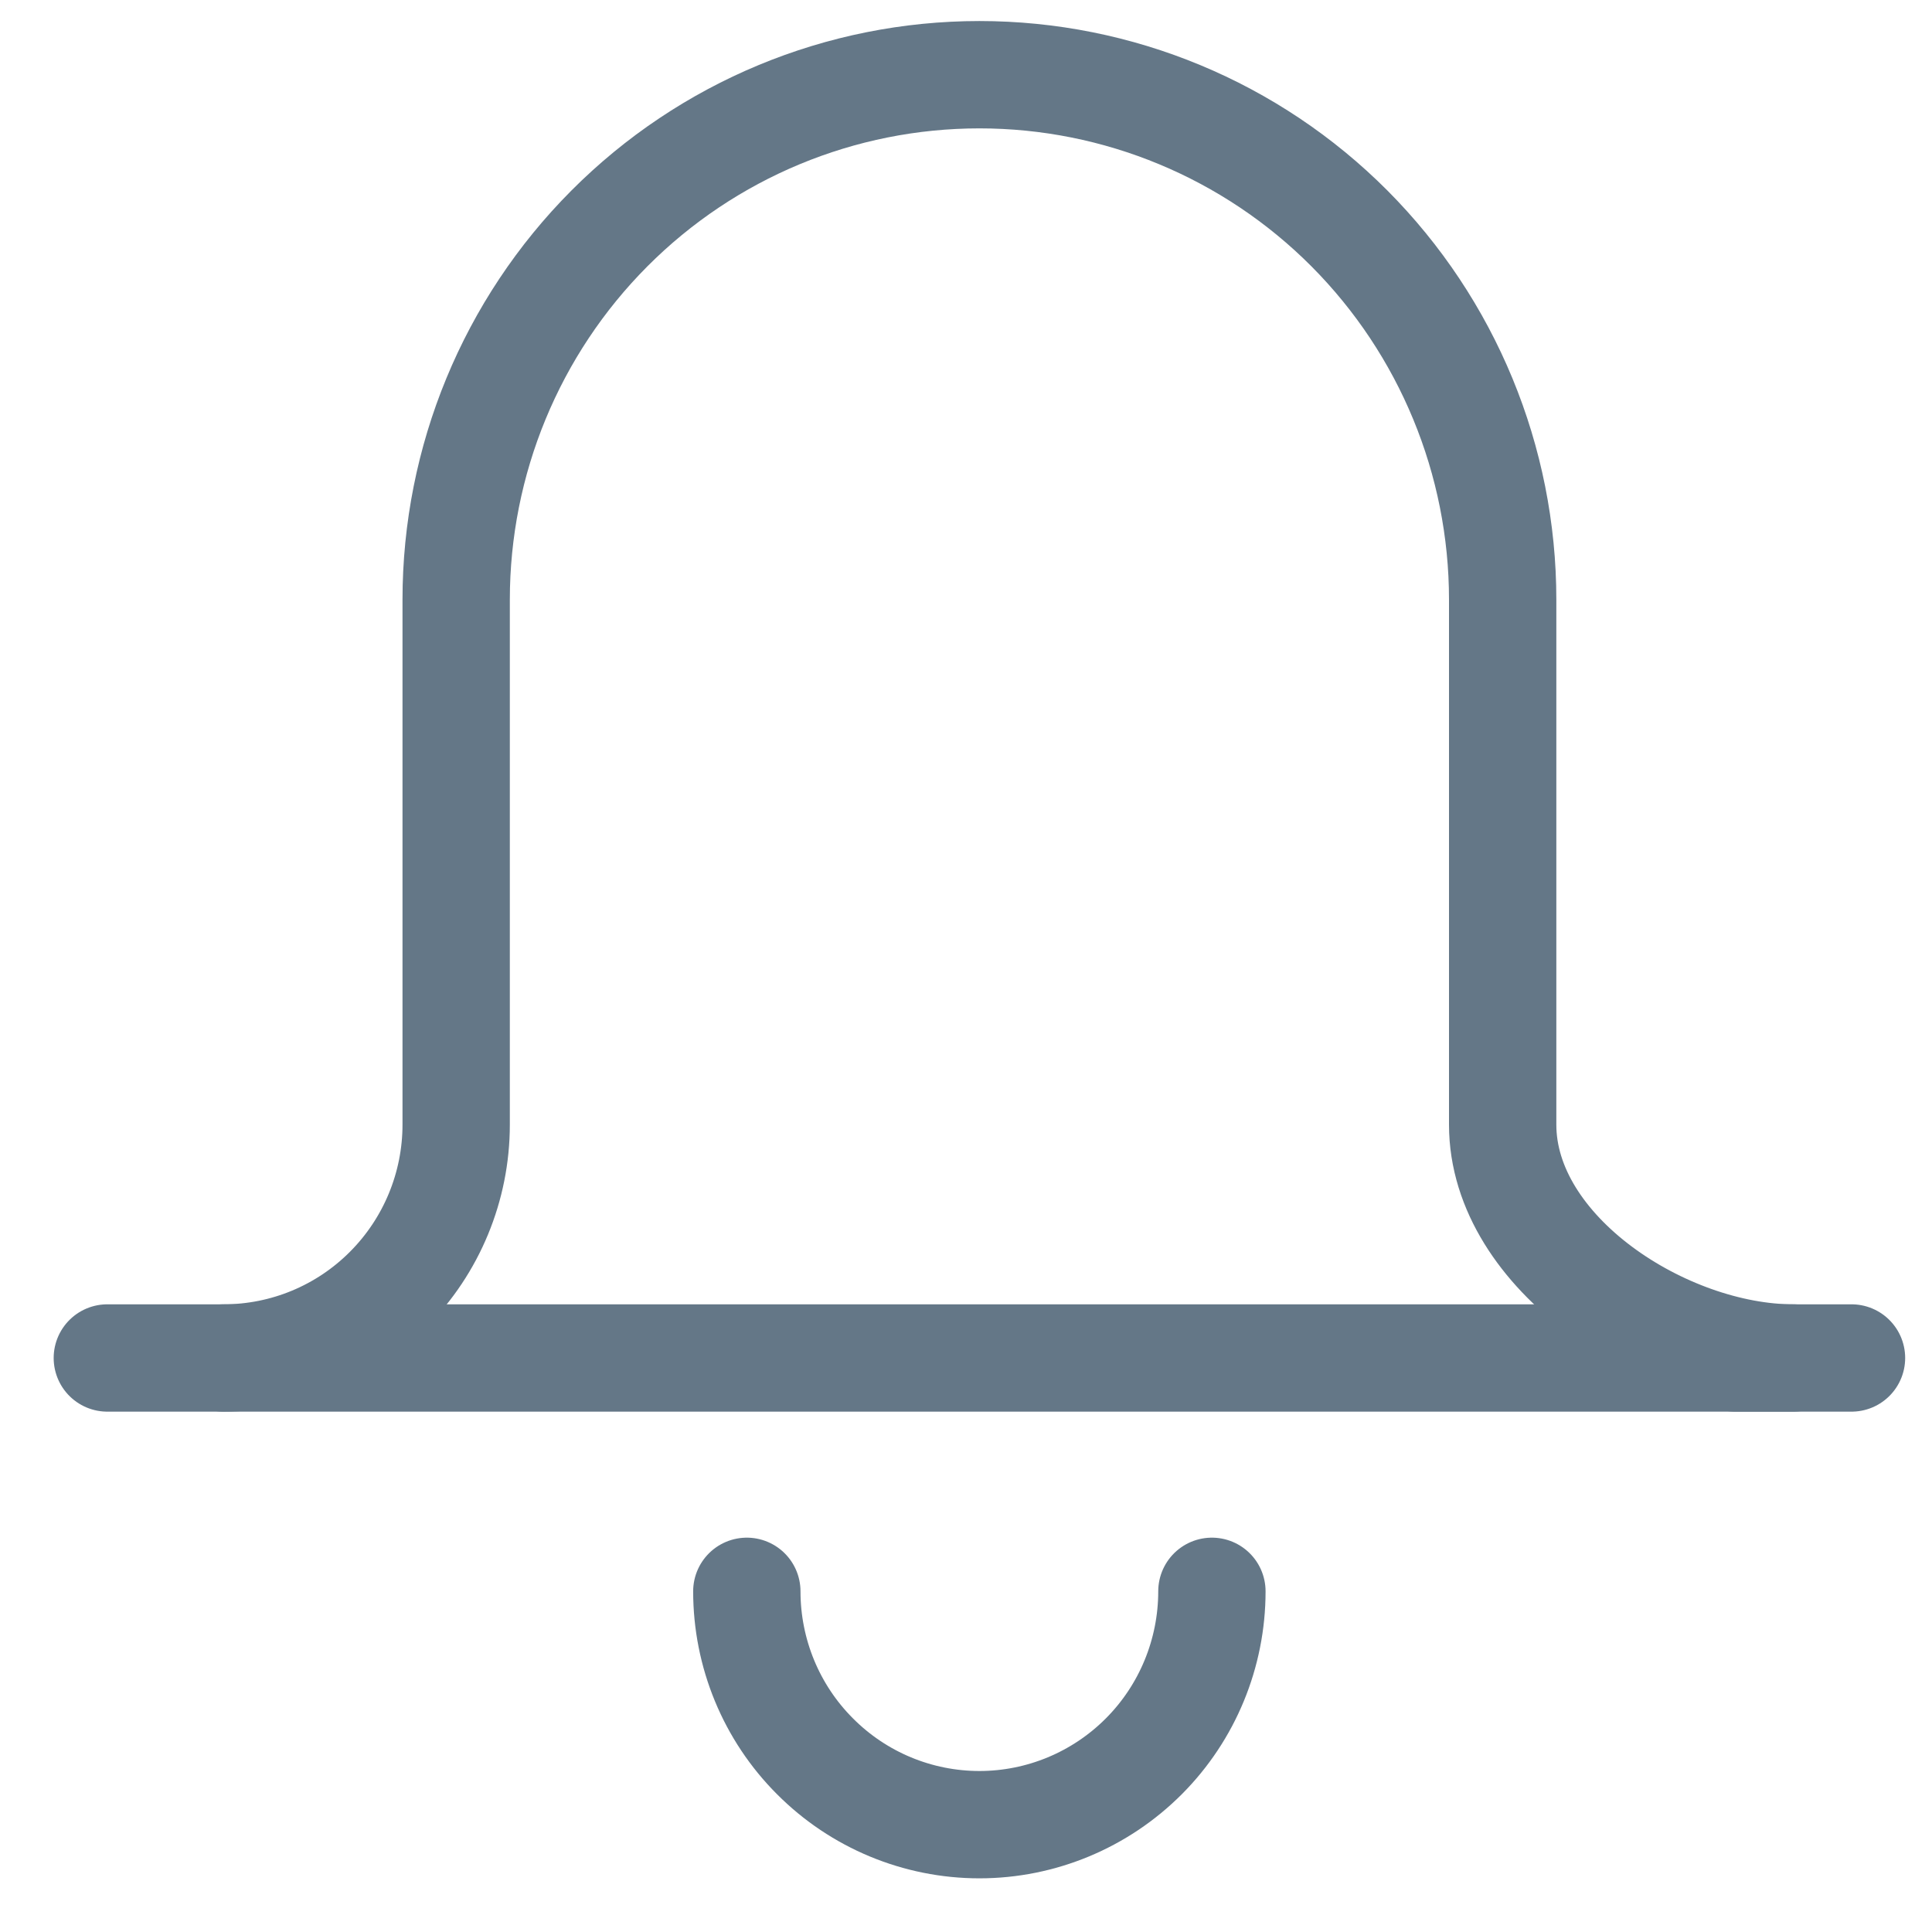
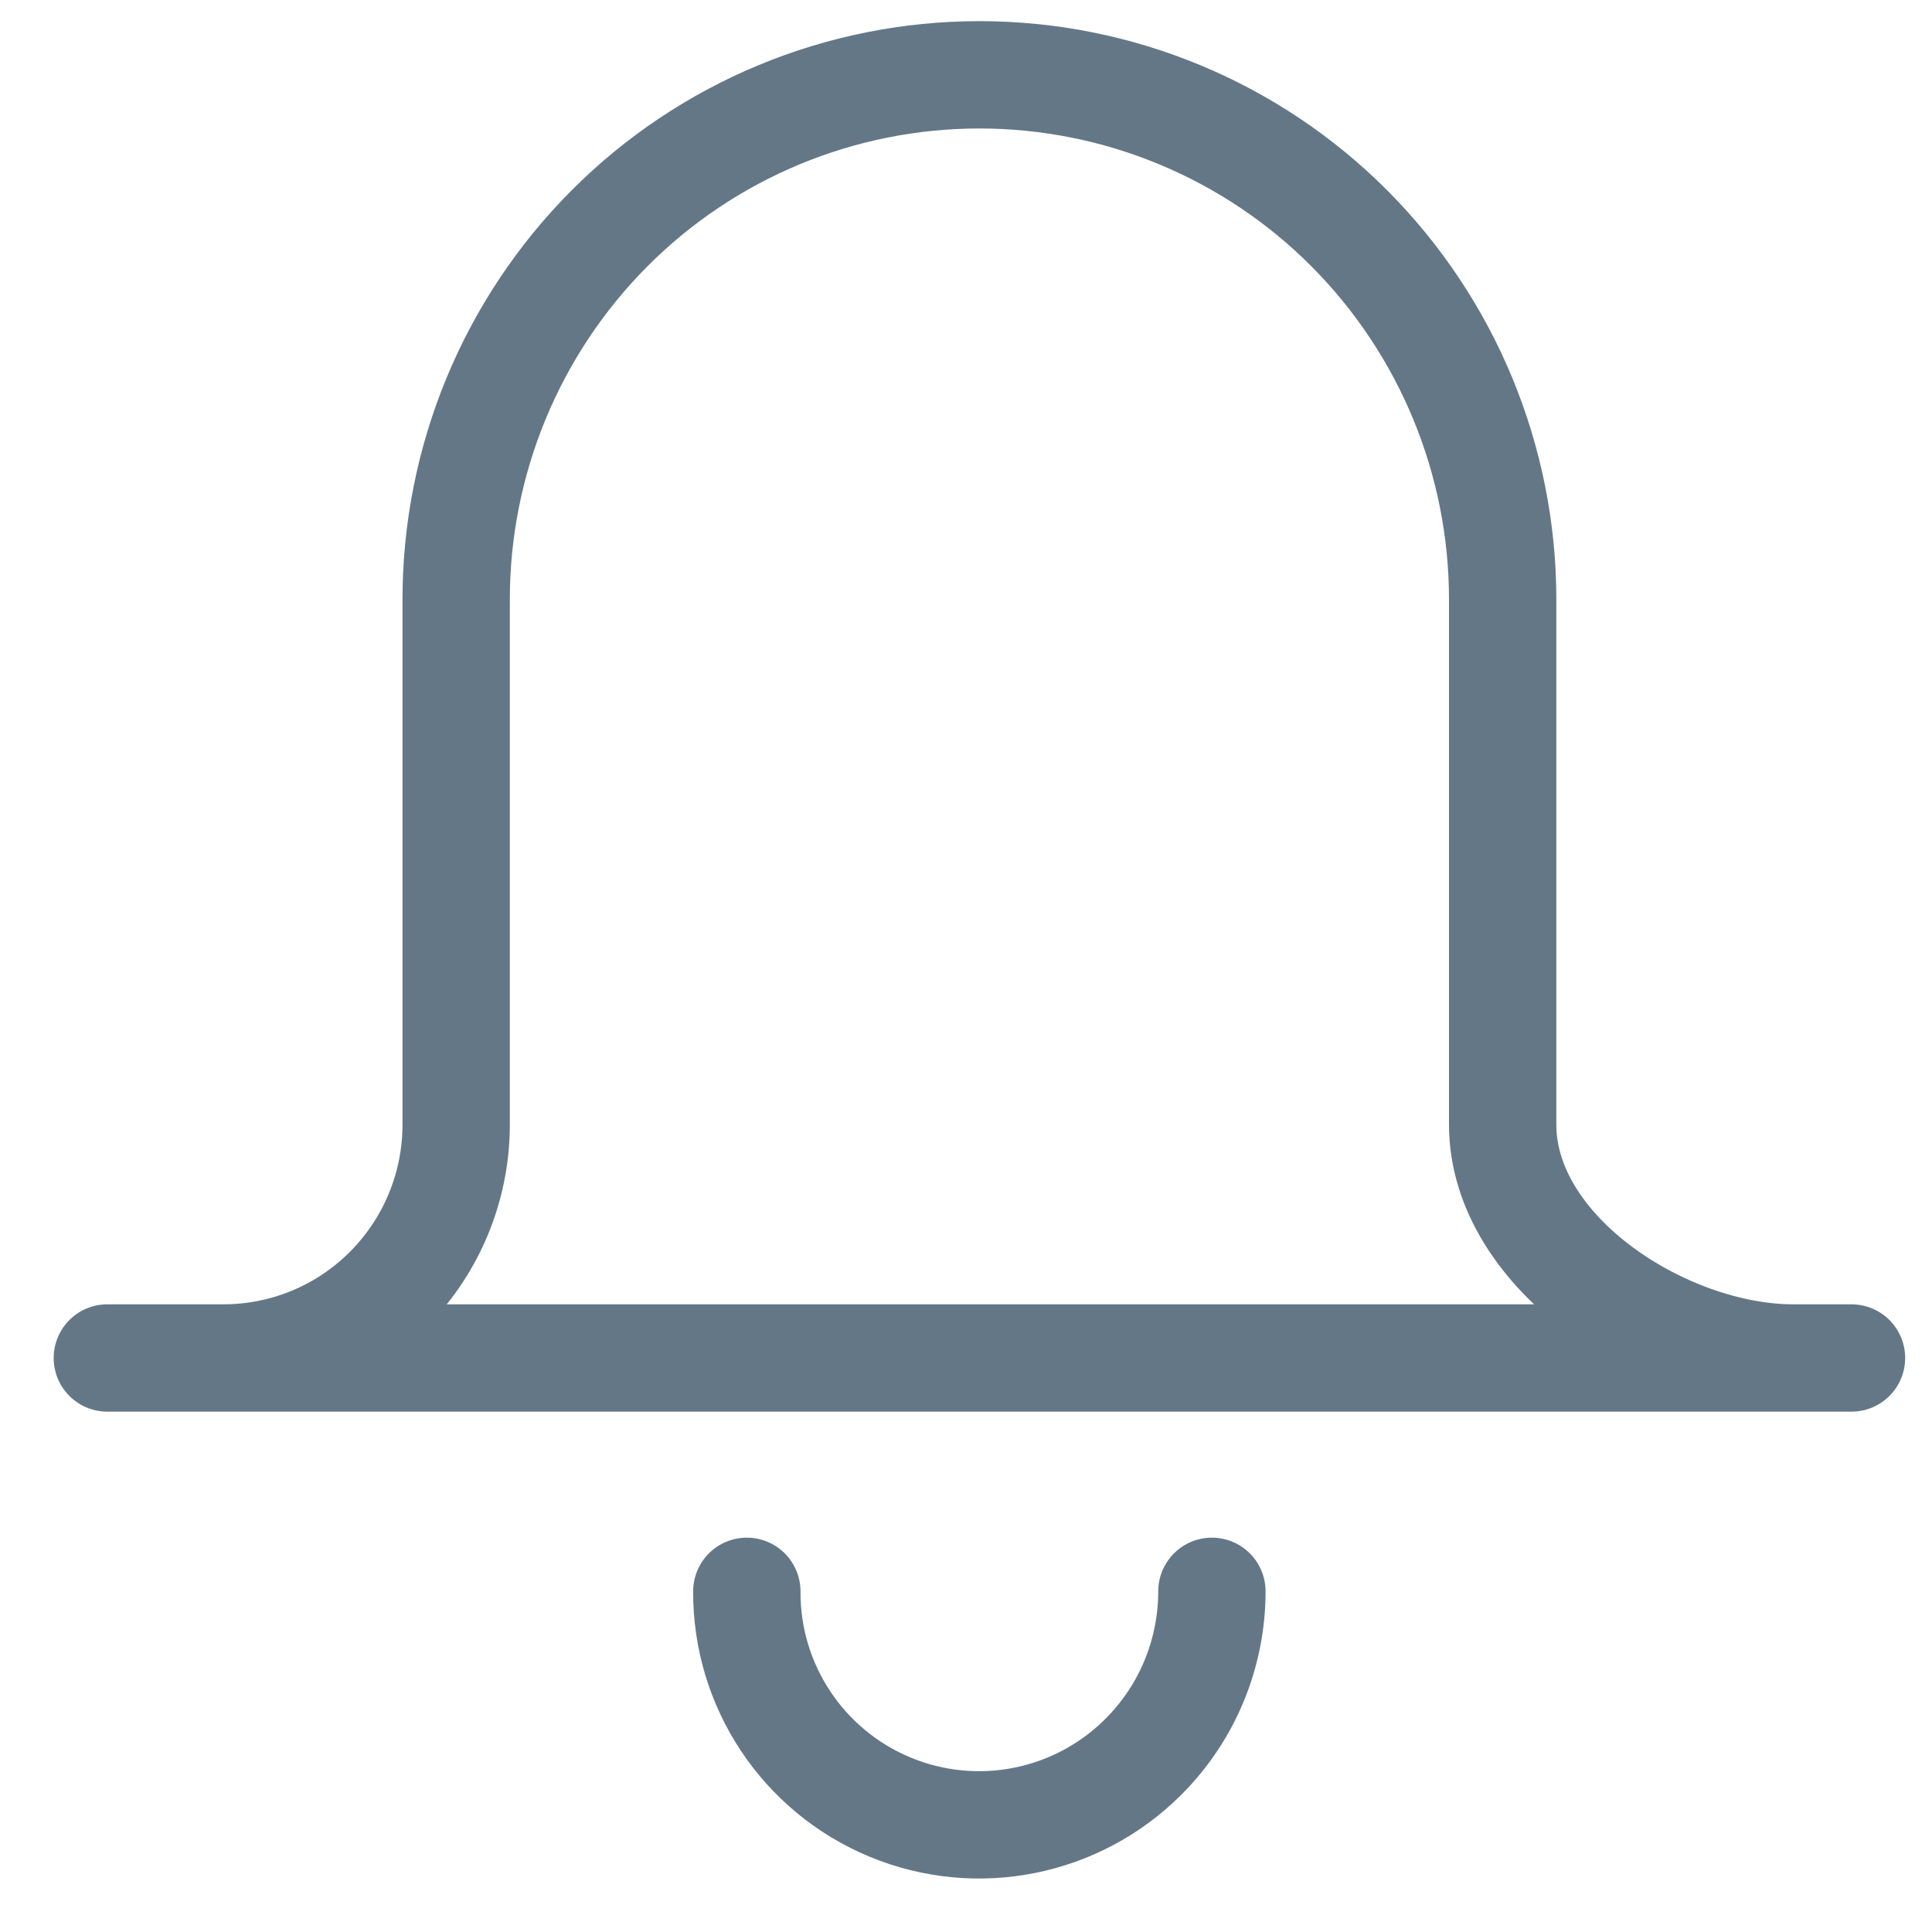
- <svg xmlns="http://www.w3.org/2000/svg" width="18" height="18" viewBox="0 0 18 18" fill="none">
-   <path d="M11.291 14.826C11.291 15.403 11.063 15.956 10.657 16.363C10.25 16.771 9.699 17 9.125 17C8.55 17 7.999 16.771 7.593 16.363C7.186 15.956 6.958 15.403 6.958 14.826" stroke="#647787" stroke-miterlimit="10" stroke-linecap="round" stroke-linejoin="round" />
-   <path d="M1 12.652H17.25" stroke="#647787" stroke-miterlimit="10" stroke-linecap="round" stroke-linejoin="round" />
-   <path d="M16.166 12.652H16.708C15.511 12.652 14 11.679 14 10.478V5.587C14 4.29 13.486 3.046 12.572 2.128C11.658 1.211 10.418 0.696 9.125 0.696C7.832 0.696 6.592 1.211 5.678 2.128C4.763 3.046 4.25 4.29 4.25 5.587V10.478C4.25 11.055 4.021 11.608 3.615 12.015C3.209 12.423 2.658 12.652 2.083 12.652" stroke="#647787" stroke-miterlimit="10" stroke-linecap="round" stroke-linejoin="round" />
+ <svg xmlns="http://www.w3.org/2000/svg" width="18" height="18" fill="none">
+   <path d="M11.291 14.826c0 .577-.228 1.13-.634 1.537a2.164 2.164 0 0 1-3.699-1.537M1 12.652h16.25M16.166 12.652h.542c-1.197 0-2.708-.973-2.708-2.174V5.587a4.9 4.9 0 0 0-1.428-3.459 4.867 4.867 0 0 0-6.894 0A4.9 4.9 0 0 0 4.25 5.587v4.891c0 .577-.229 1.13-.635 1.537a2.163 2.163 0 0 1-1.532.637" stroke="#647787" stroke-miterlimit="10" stroke-linecap="round" stroke-linejoin="round" />
</svg>
